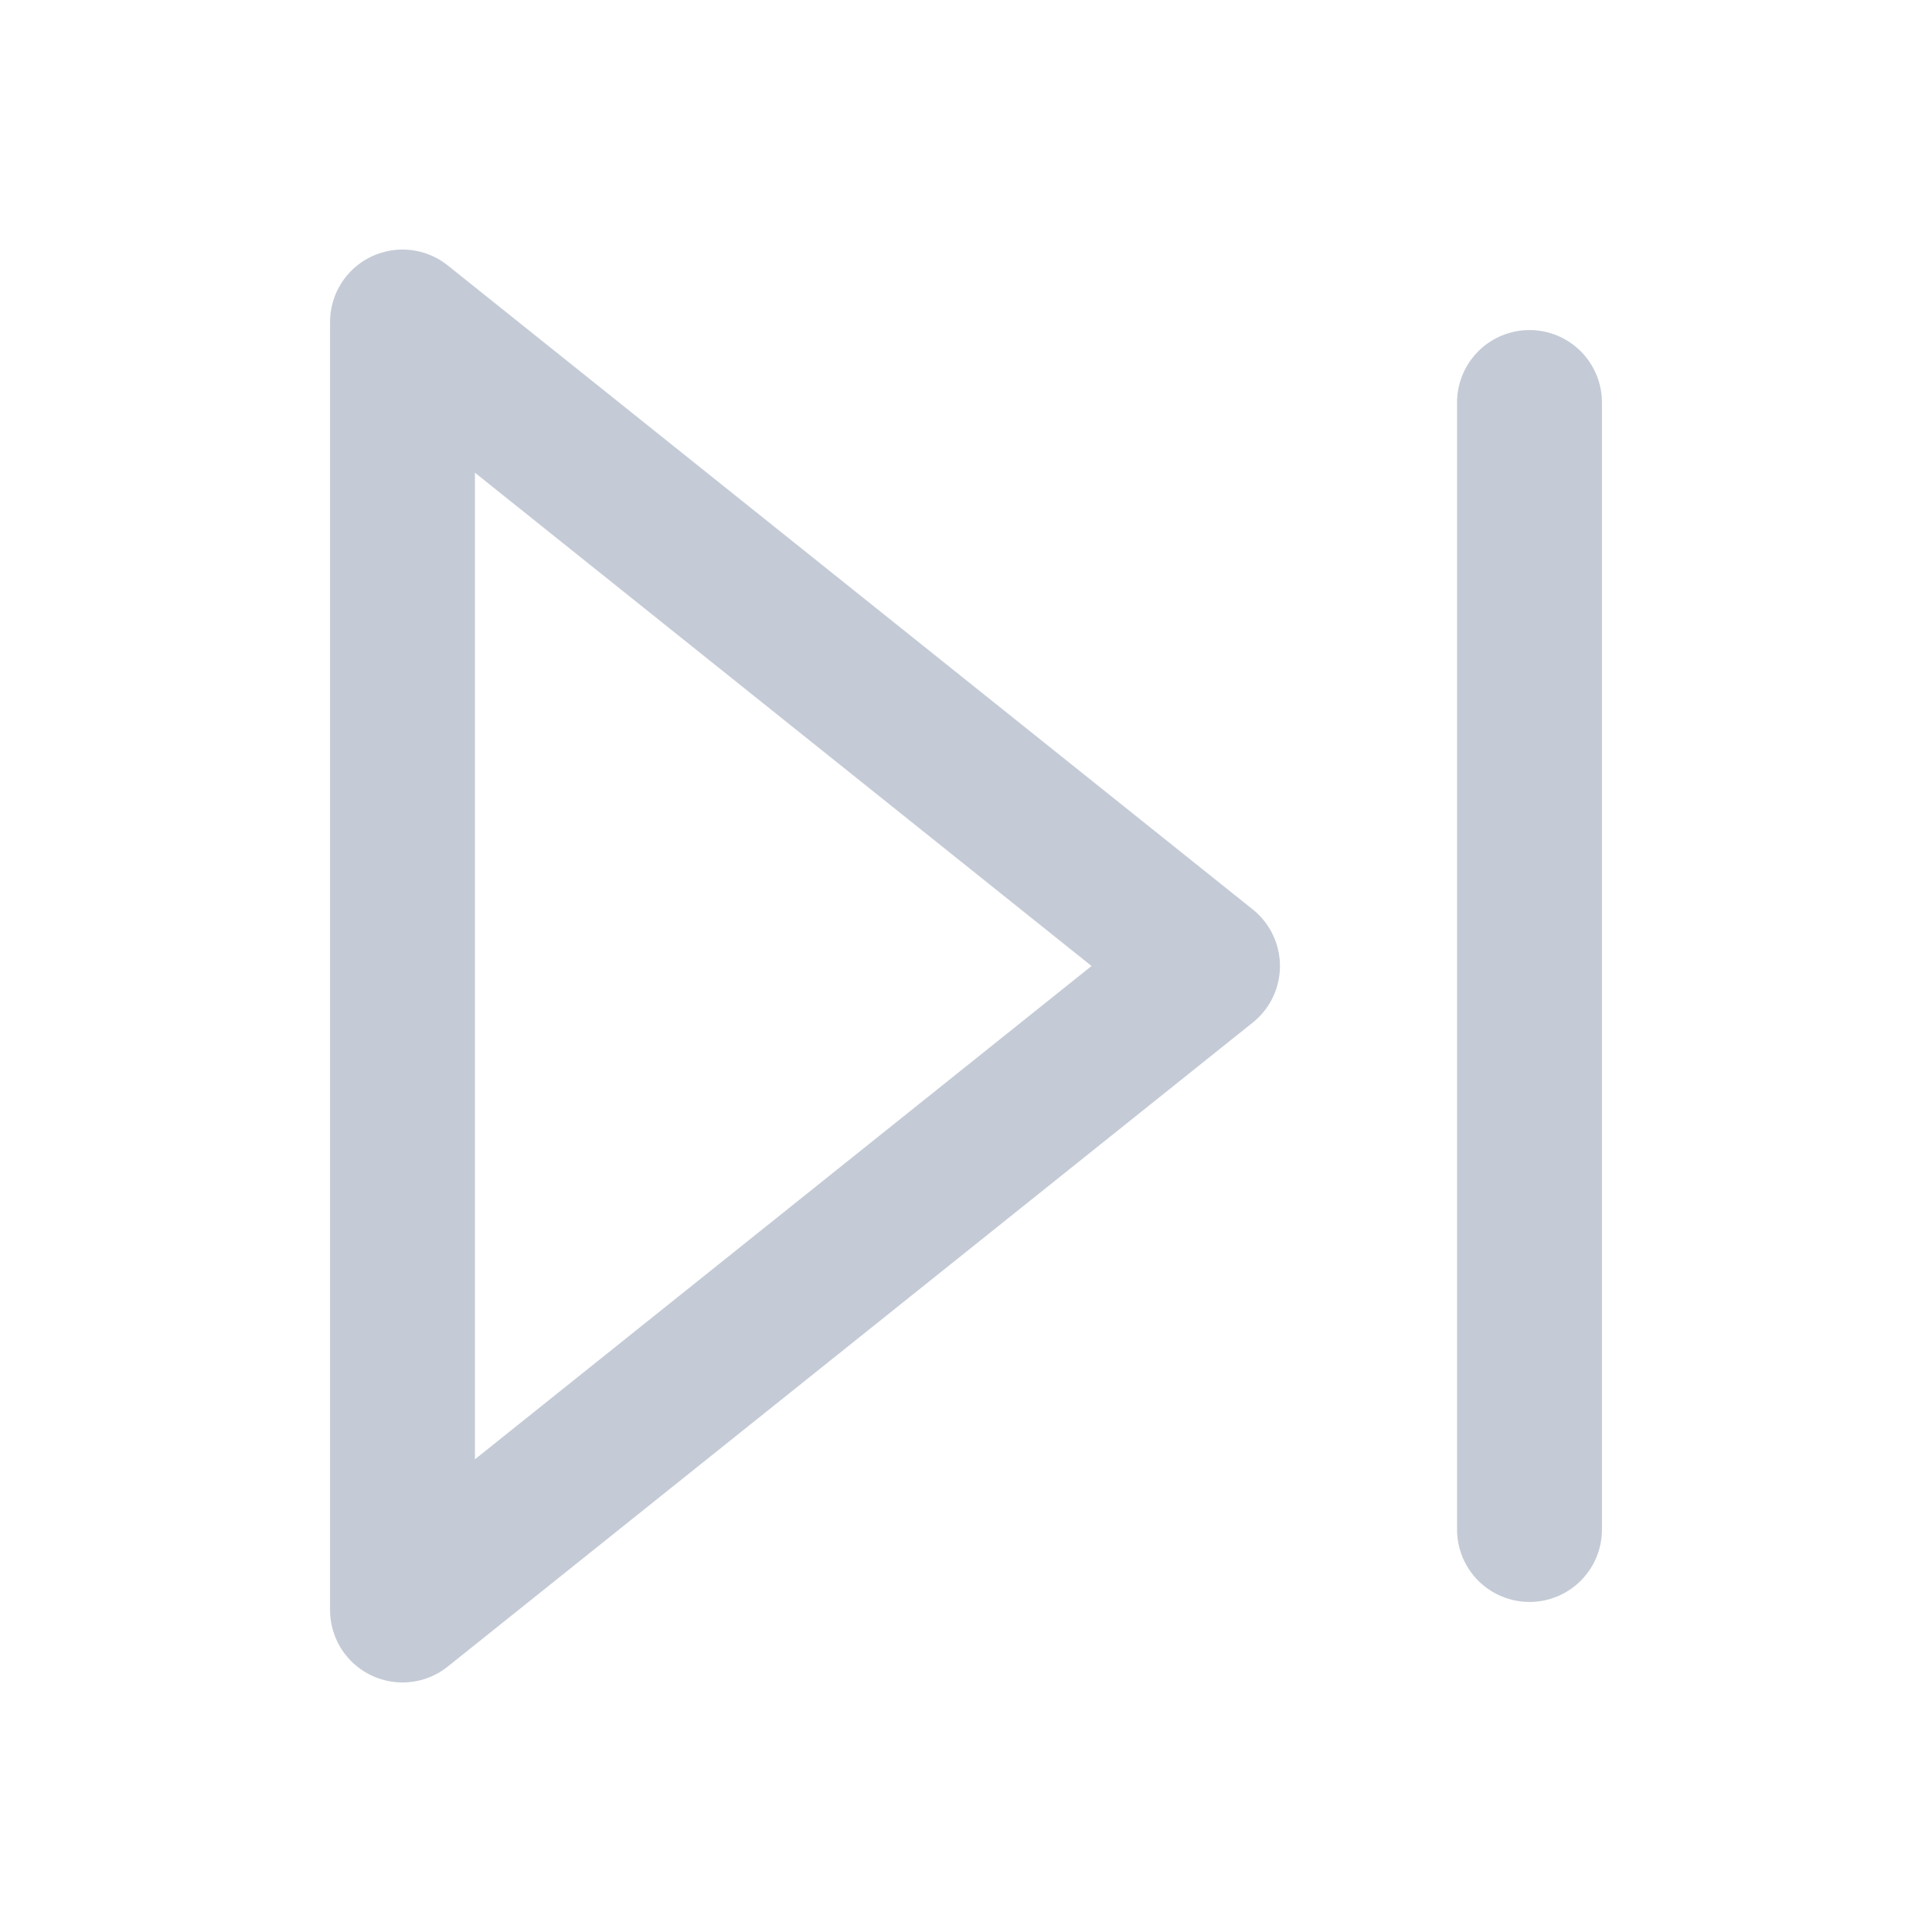
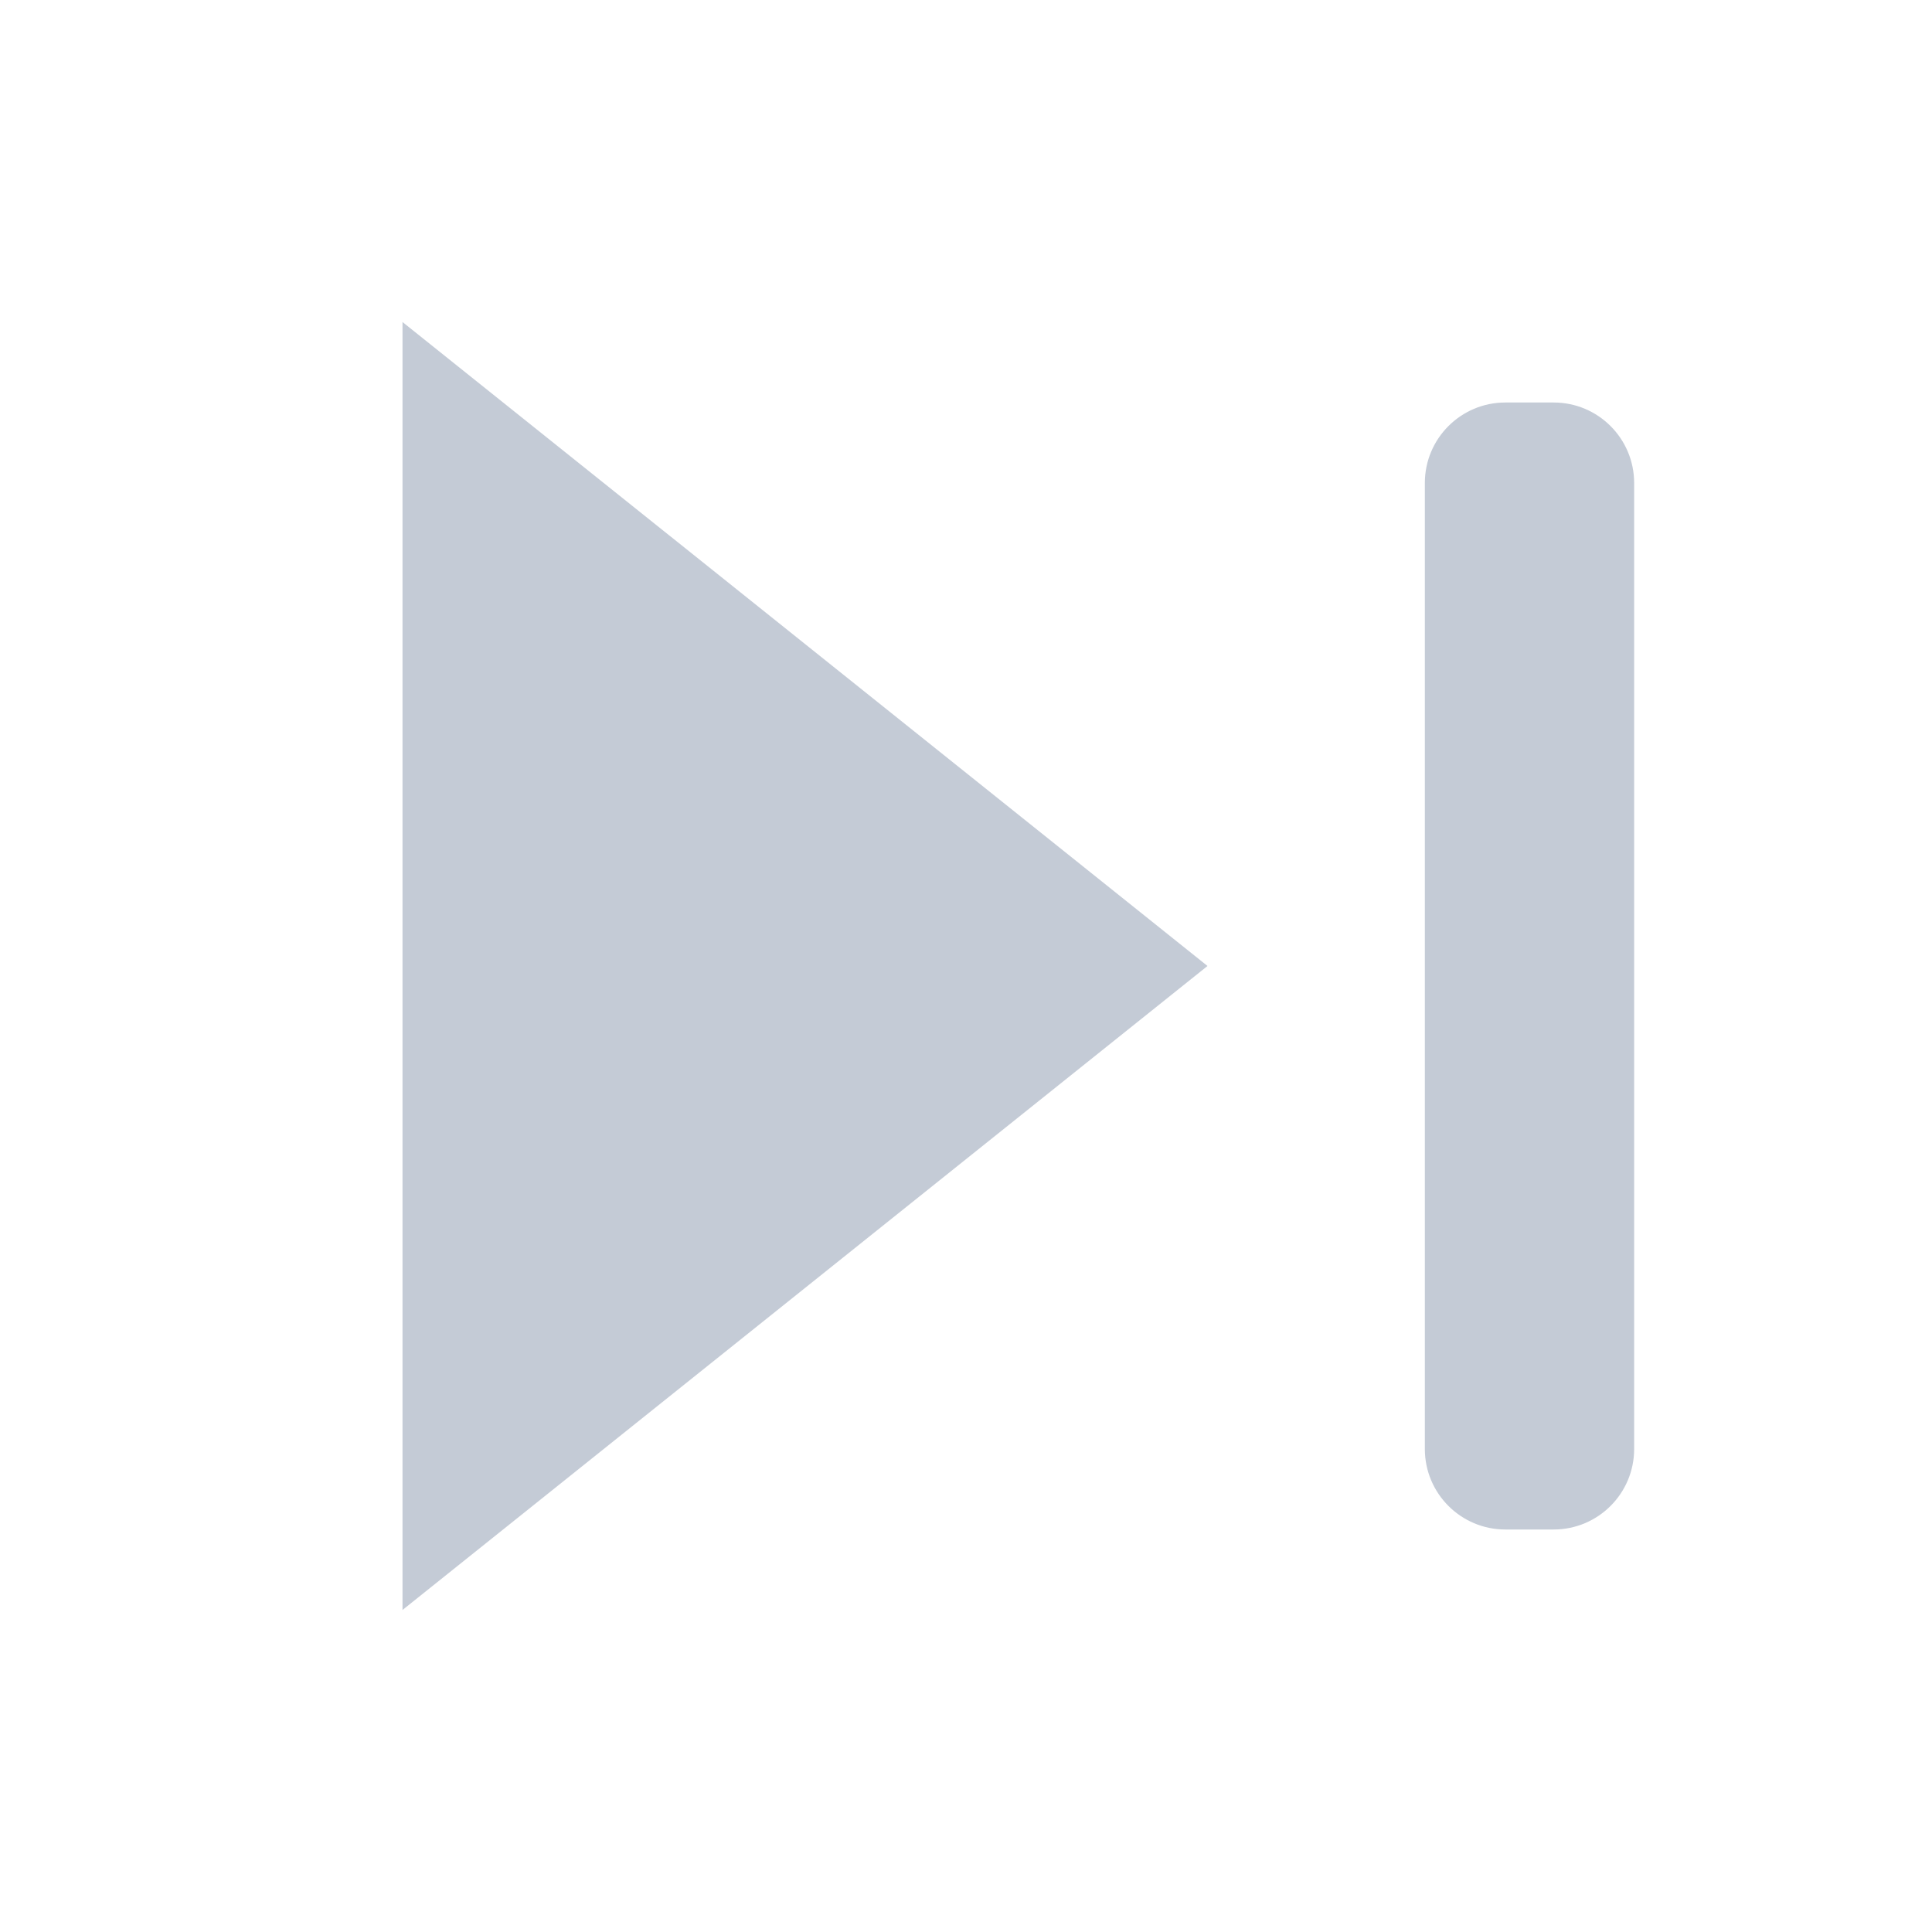
- <svg xmlns="http://www.w3.org/2000/svg" class="lucide lucide-skip-forward" width="20" height="20" viewBox="0 0 24 24" fill="none" stroke="#C4CBD6" stroke-width="1.8" stroke-linecap="round" stroke-linejoin="round">
+ <svg xmlns="http://www.w3.org/2000/svg" class="lucide lucide-skip-forward" width="20" height="20" viewBox="0 0 24 24" fill="#C4CBD6" stroke="none" stroke-width="1.8" stroke-linecap="round" stroke-linejoin="round">
  <polygon points="5 4 15 12 5 20 5 4" />
-   <line x1="19" x2="19" y1="5" y2="19" />
+   <rect x="17.7" y="5" width="2.6" height="14" rx="1" />
</svg>
